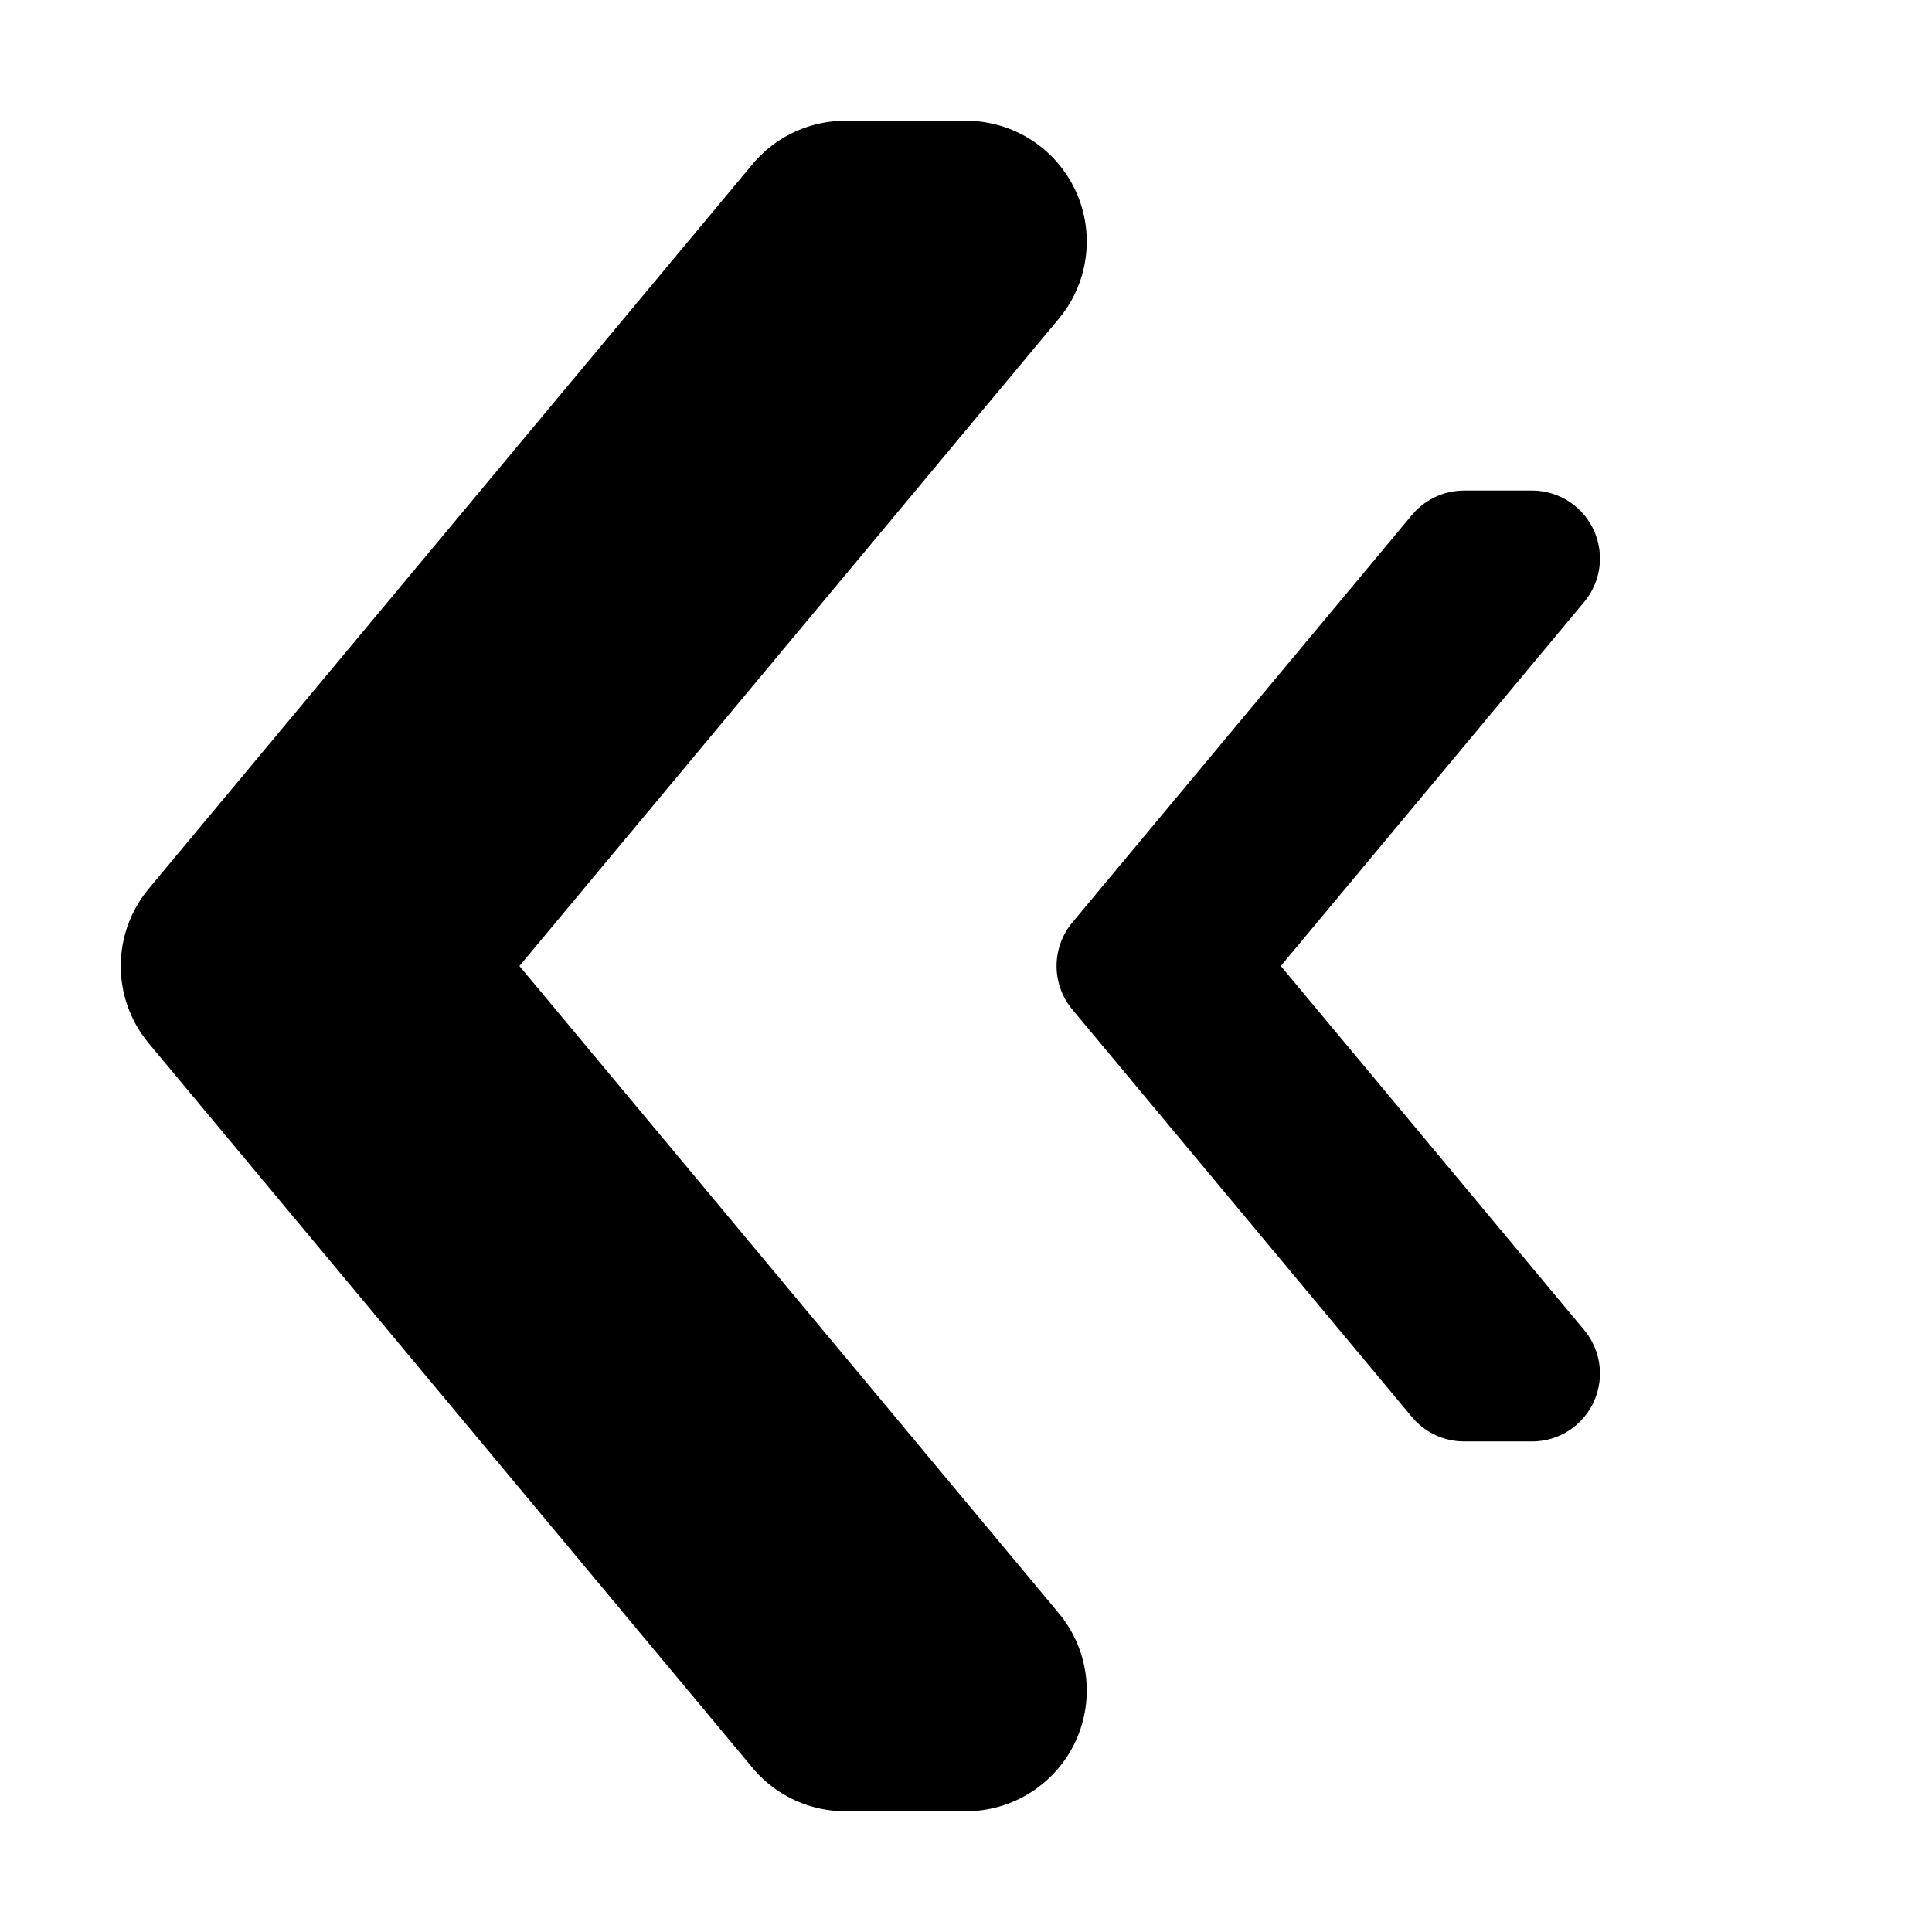
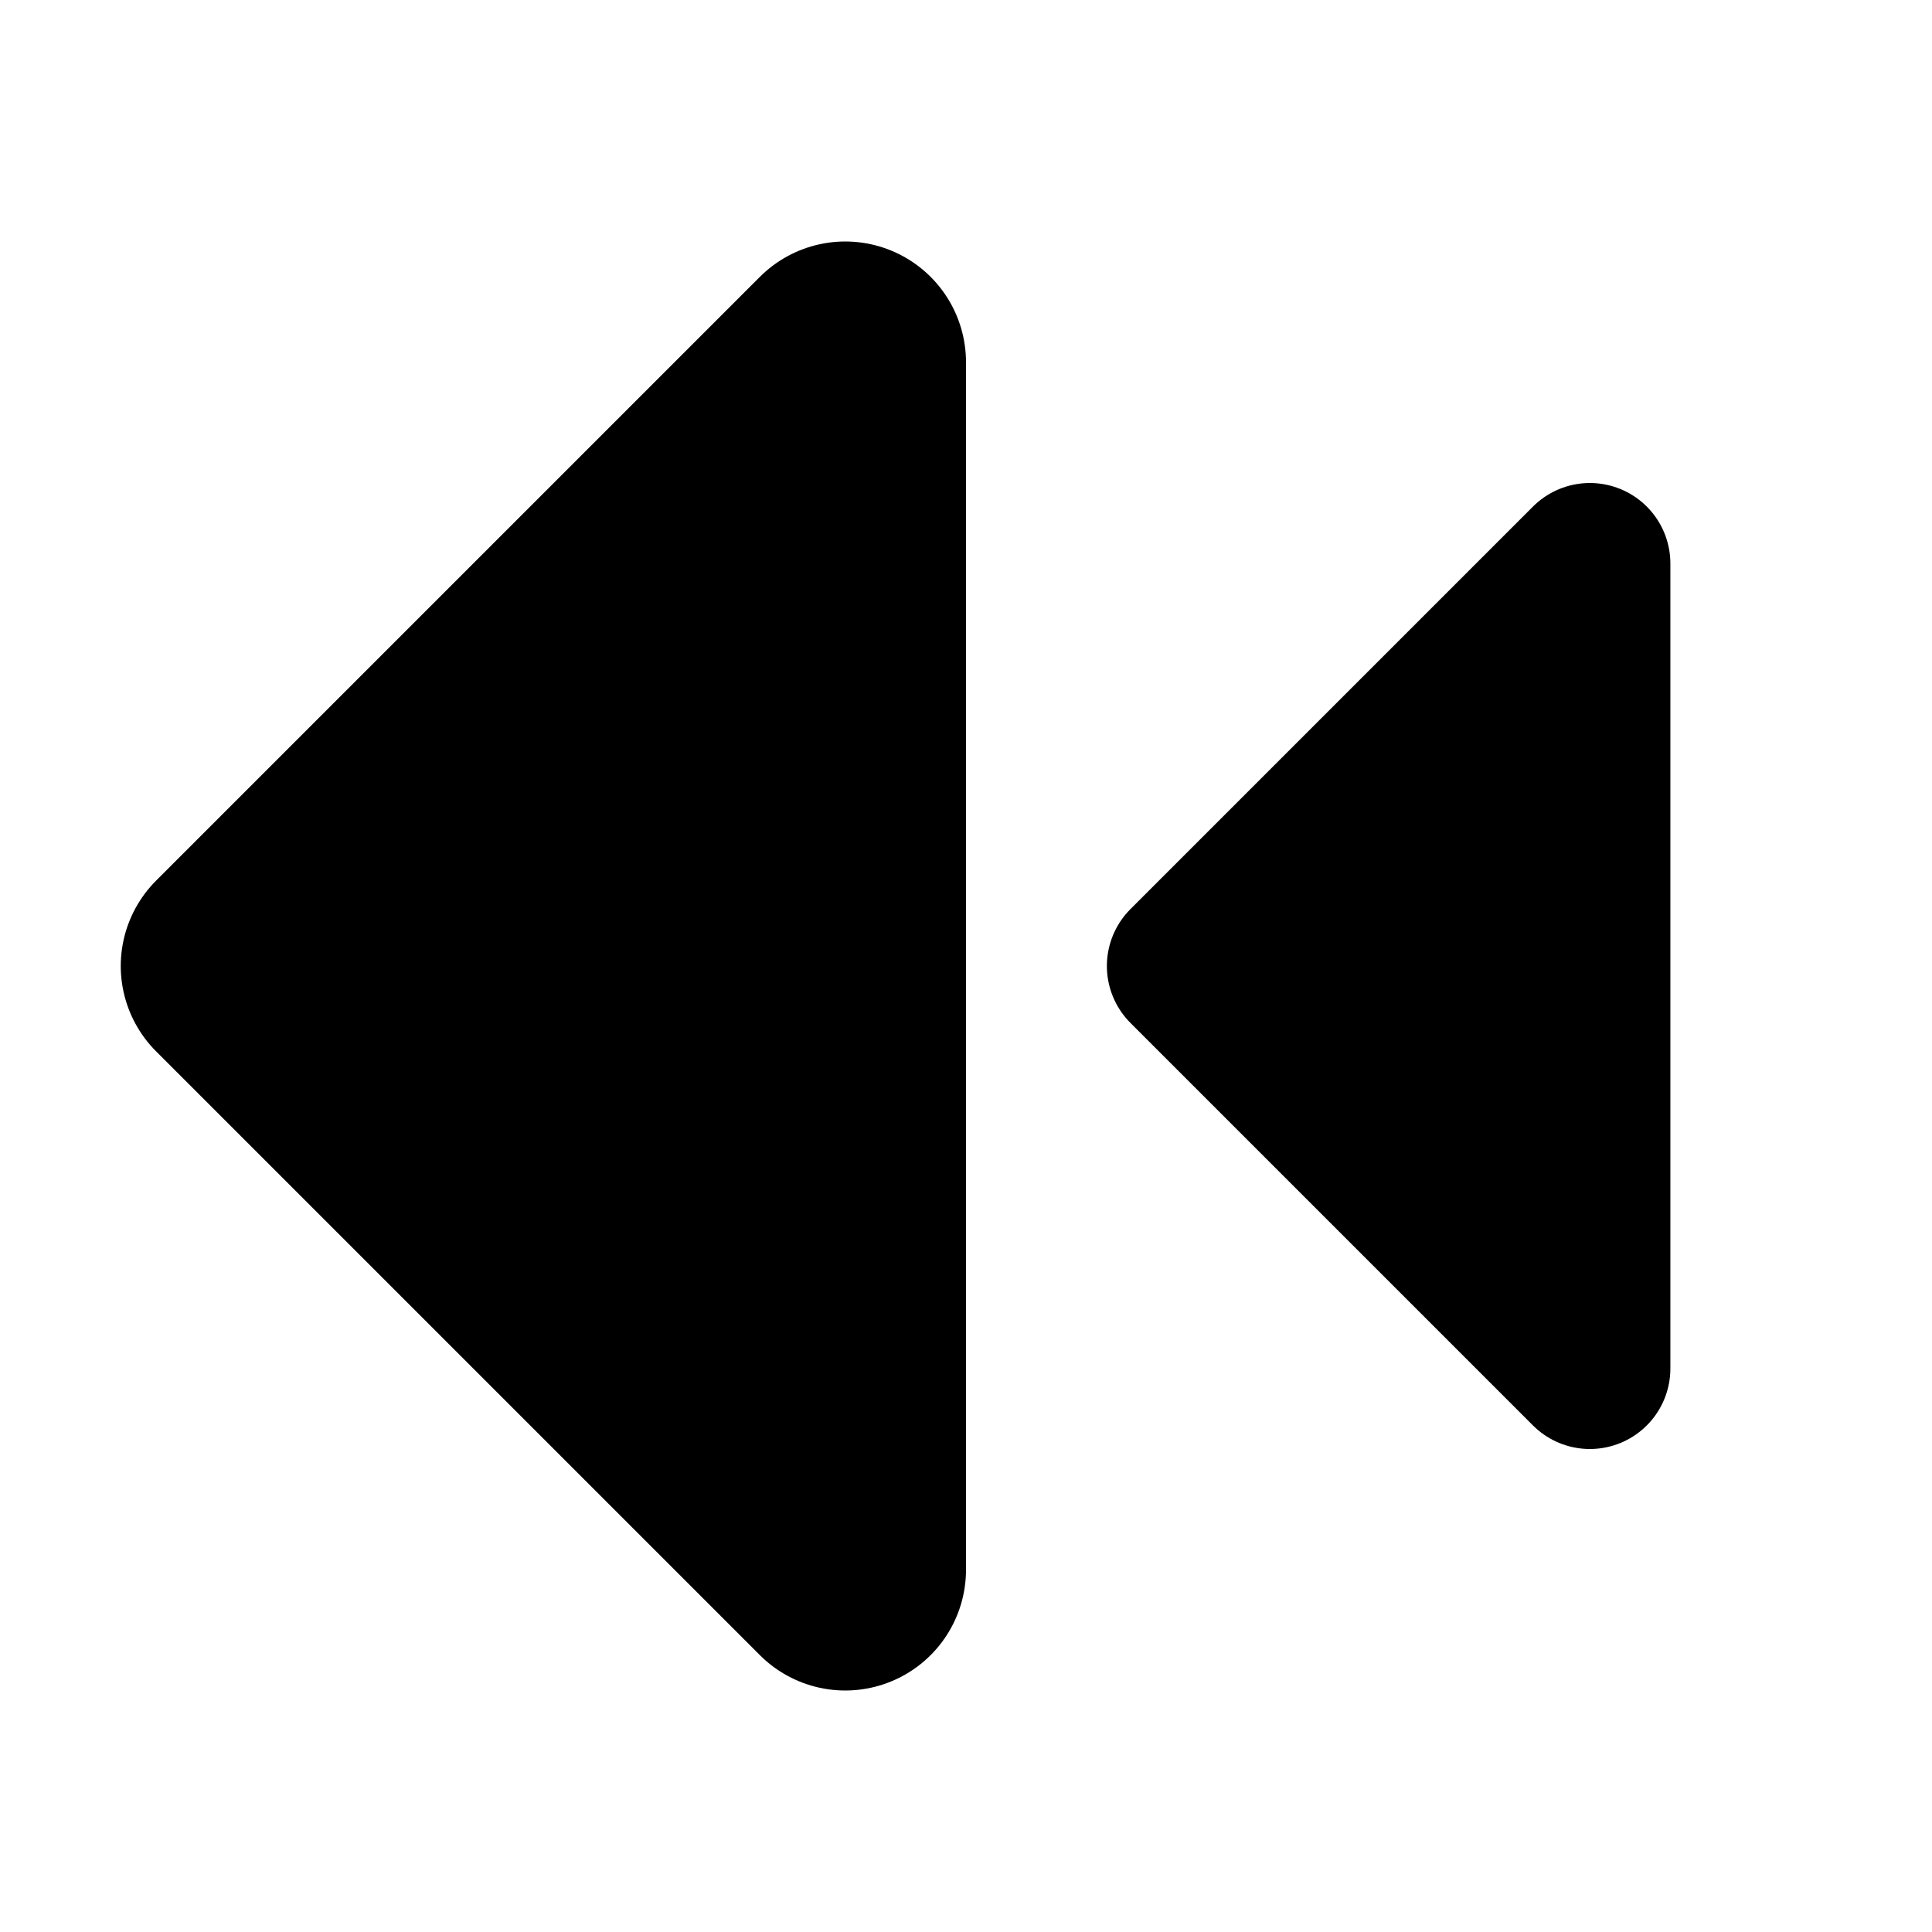
<svg xmlns="http://www.w3.org/2000/svg" width="128" height="128" id="svg2" version="1.1">
  <defs id="defs4">
    <pattern patternUnits="userSpaceOnUse" width="72" height="112" patternTransform="translate(64,916.3622)" id="pattern3607">
      <path style="fill:#000000;fill-opacity:1;stroke:#000000;stroke-width:16;stroke-linecap:round;stroke-linejoin:round;stroke-miterlimit:4;stroke-opacity:1;stroke-dasharray:none" d="M 8,56 48,8 64,8 24,56 l 40,48 -16,0 L 8,56 z" id="path3602" />
    </pattern>
  </defs>
  <g id="layer1" transform="translate(0,-924.3622)">
-     <path style="fill:#000000;fill-opacity:1;stroke:#000000;stroke-width:16;stroke-linecap:round;stroke-linejoin:round;stroke-miterlimit:4;stroke-opacity:1;stroke-dasharray:none" d="m 16,988.362 40,-48 8,-2e-5 -40,48 40,48 -8,0 -40,-48 z" id="path2820" />
-     <path id="path4335" d="m 74.5,988.362 22.5,-27 4.5,-3e-5 -22.5,27 22.5,27 -4.5,0 -22.5,-27 z" style="fill:#000000;fill-opacity:1;stroke:#000000;stroke-width:9;stroke-linecap:round;stroke-linejoin:round;stroke-miterlimit:4;stroke-opacity:1;stroke-dasharray:none" />
+     <path style="fill:#000000;fill-opacity:1;fill-rule:nonzero;stroke:#000000;stroke-width:16;stroke-linecap:round;stroke-linejoin:round;stroke-miterlimit:4;stroke-opacity:1" d="m 56,948.362 0,80 -40,-40 40,-40 z" id="rect4720" />
+     <path id="path4728" d="m 105.333,961.696 0,53.333 -26.666,-26.666 26.666,-26.666 z" style="fill:#000000;fill-opacity:1;fill-rule:nonzero;stroke:#000000;stroke-width:10.667;stroke-linecap:round;stroke-linejoin:round;stroke-miterlimit:4;stroke-opacity:1" />
  </g>
</svg>
